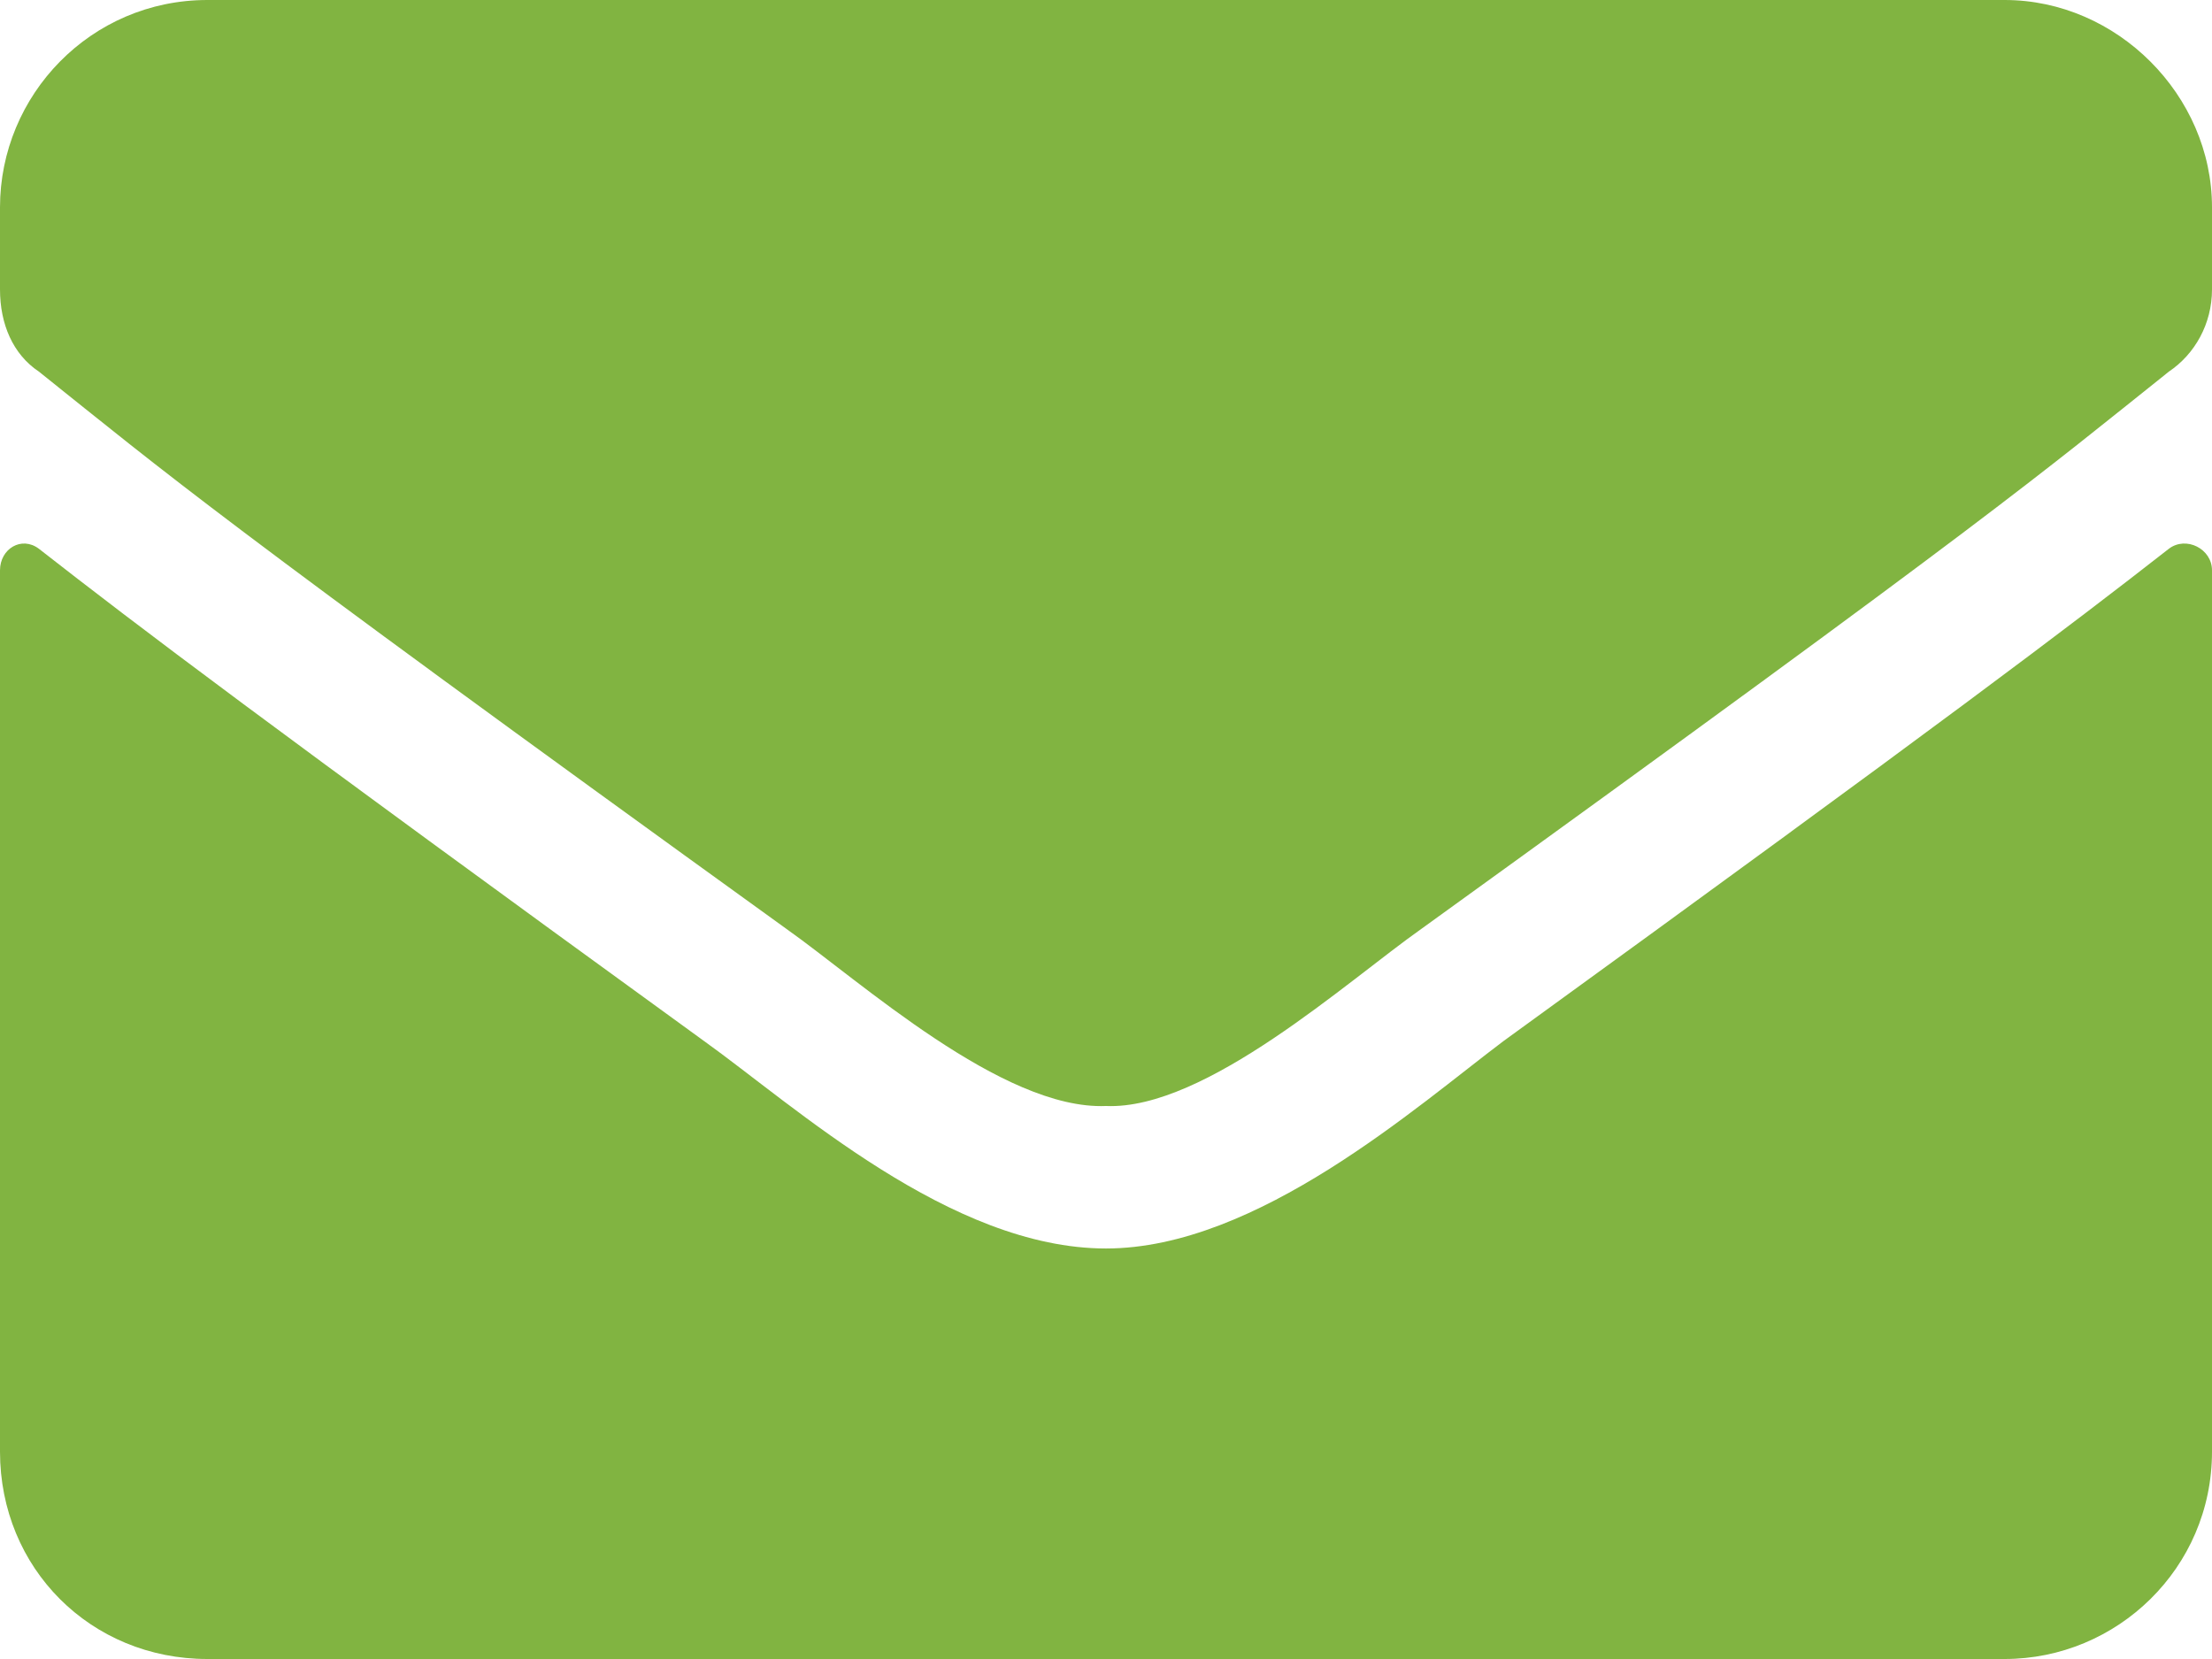
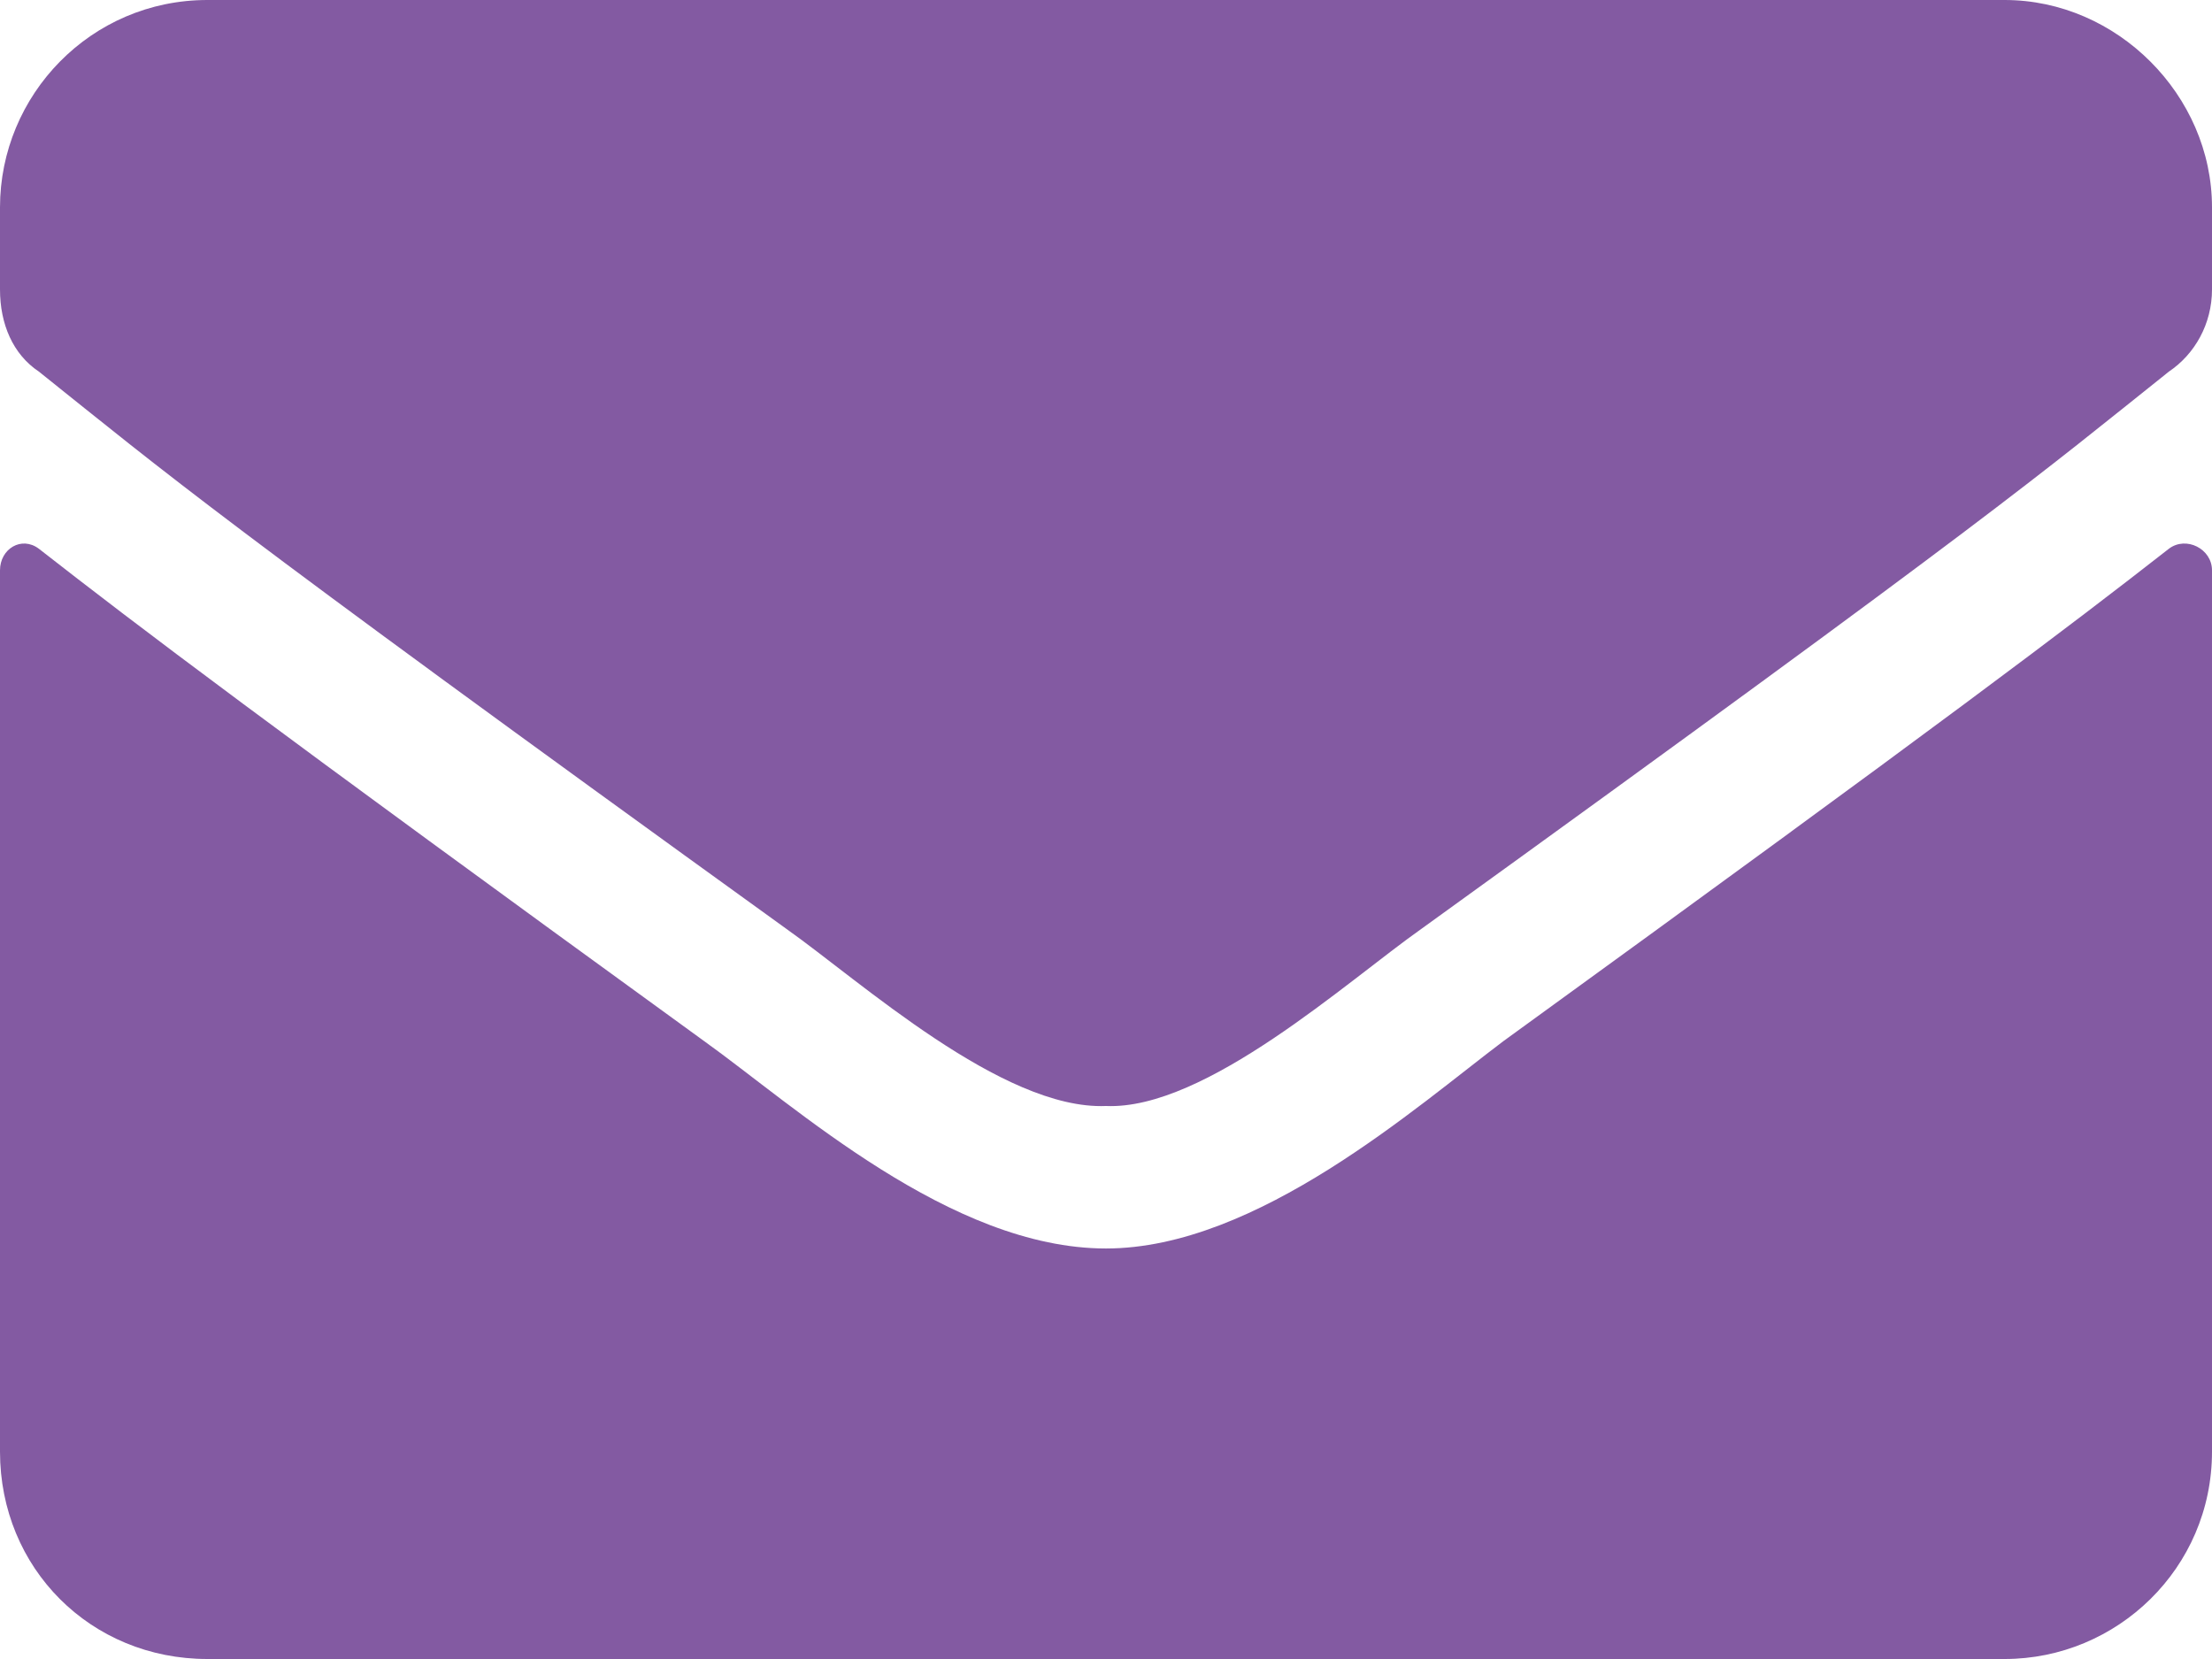
<svg xmlns="http://www.w3.org/2000/svg" width="12" height="9" viewBox="0 0 12 9" fill="none">
-   <path d="M11.766 2.977C11.859 2.906 12 2.977 12 3.094V7.875C12 8.508 11.484 9 10.875 9H1.125C0.492 9 0 8.508 0 7.875V3.094C0 2.977 0.117 2.906 0.211 2.977C0.75 3.398 1.43 3.914 3.82 5.648C4.312 6 5.156 6.773 6 6.773C6.82 6.773 7.688 6 8.156 5.648C10.547 3.914 11.227 3.398 11.766 2.977ZM6 6C5.438 6.023 4.664 5.32 4.266 5.039C1.148 2.789 0.914 2.578 0.211 2.016C0.07 1.922 0 1.758 0 1.57V1.125C0 0.516 0.492 0 1.125 0H10.875C11.484 0 12 0.516 12 1.125V1.57C12 1.758 11.906 1.922 11.766 2.016C11.062 2.578 10.828 2.789 7.711 5.039C7.312 5.32 6.539 6.023 6 6Z" fill="#81B441" />
+   <path d="M11.766 2.977C11.859 2.906 12 2.977 12 3.094V7.875C12 8.508 11.484 9 10.875 9H1.125C0.492 9 0 8.508 0 7.875V3.094C0 2.977 0.117 2.906 0.211 2.977C0.75 3.398 1.43 3.914 3.82 5.648C4.312 6 5.156 6.773 6 6.773C6.82 6.773 7.688 6 8.156 5.648C10.547 3.914 11.227 3.398 11.766 2.977ZM6 6C5.438 6.023 4.664 5.32 4.266 5.039C1.148 2.789 0.914 2.578 0.211 2.016C0.07 1.922 0 1.758 0 1.57V1.125C0 0.516 0.492 0 1.125 0H10.875C11.484 0 12 0.516 12 1.125V1.57C12 1.758 11.906 1.922 11.766 2.016C11.062 2.578 10.828 2.789 7.711 5.039C7.312 5.32 6.539 6.023 6 6Z" fill="#835AA2" />
</svg>
